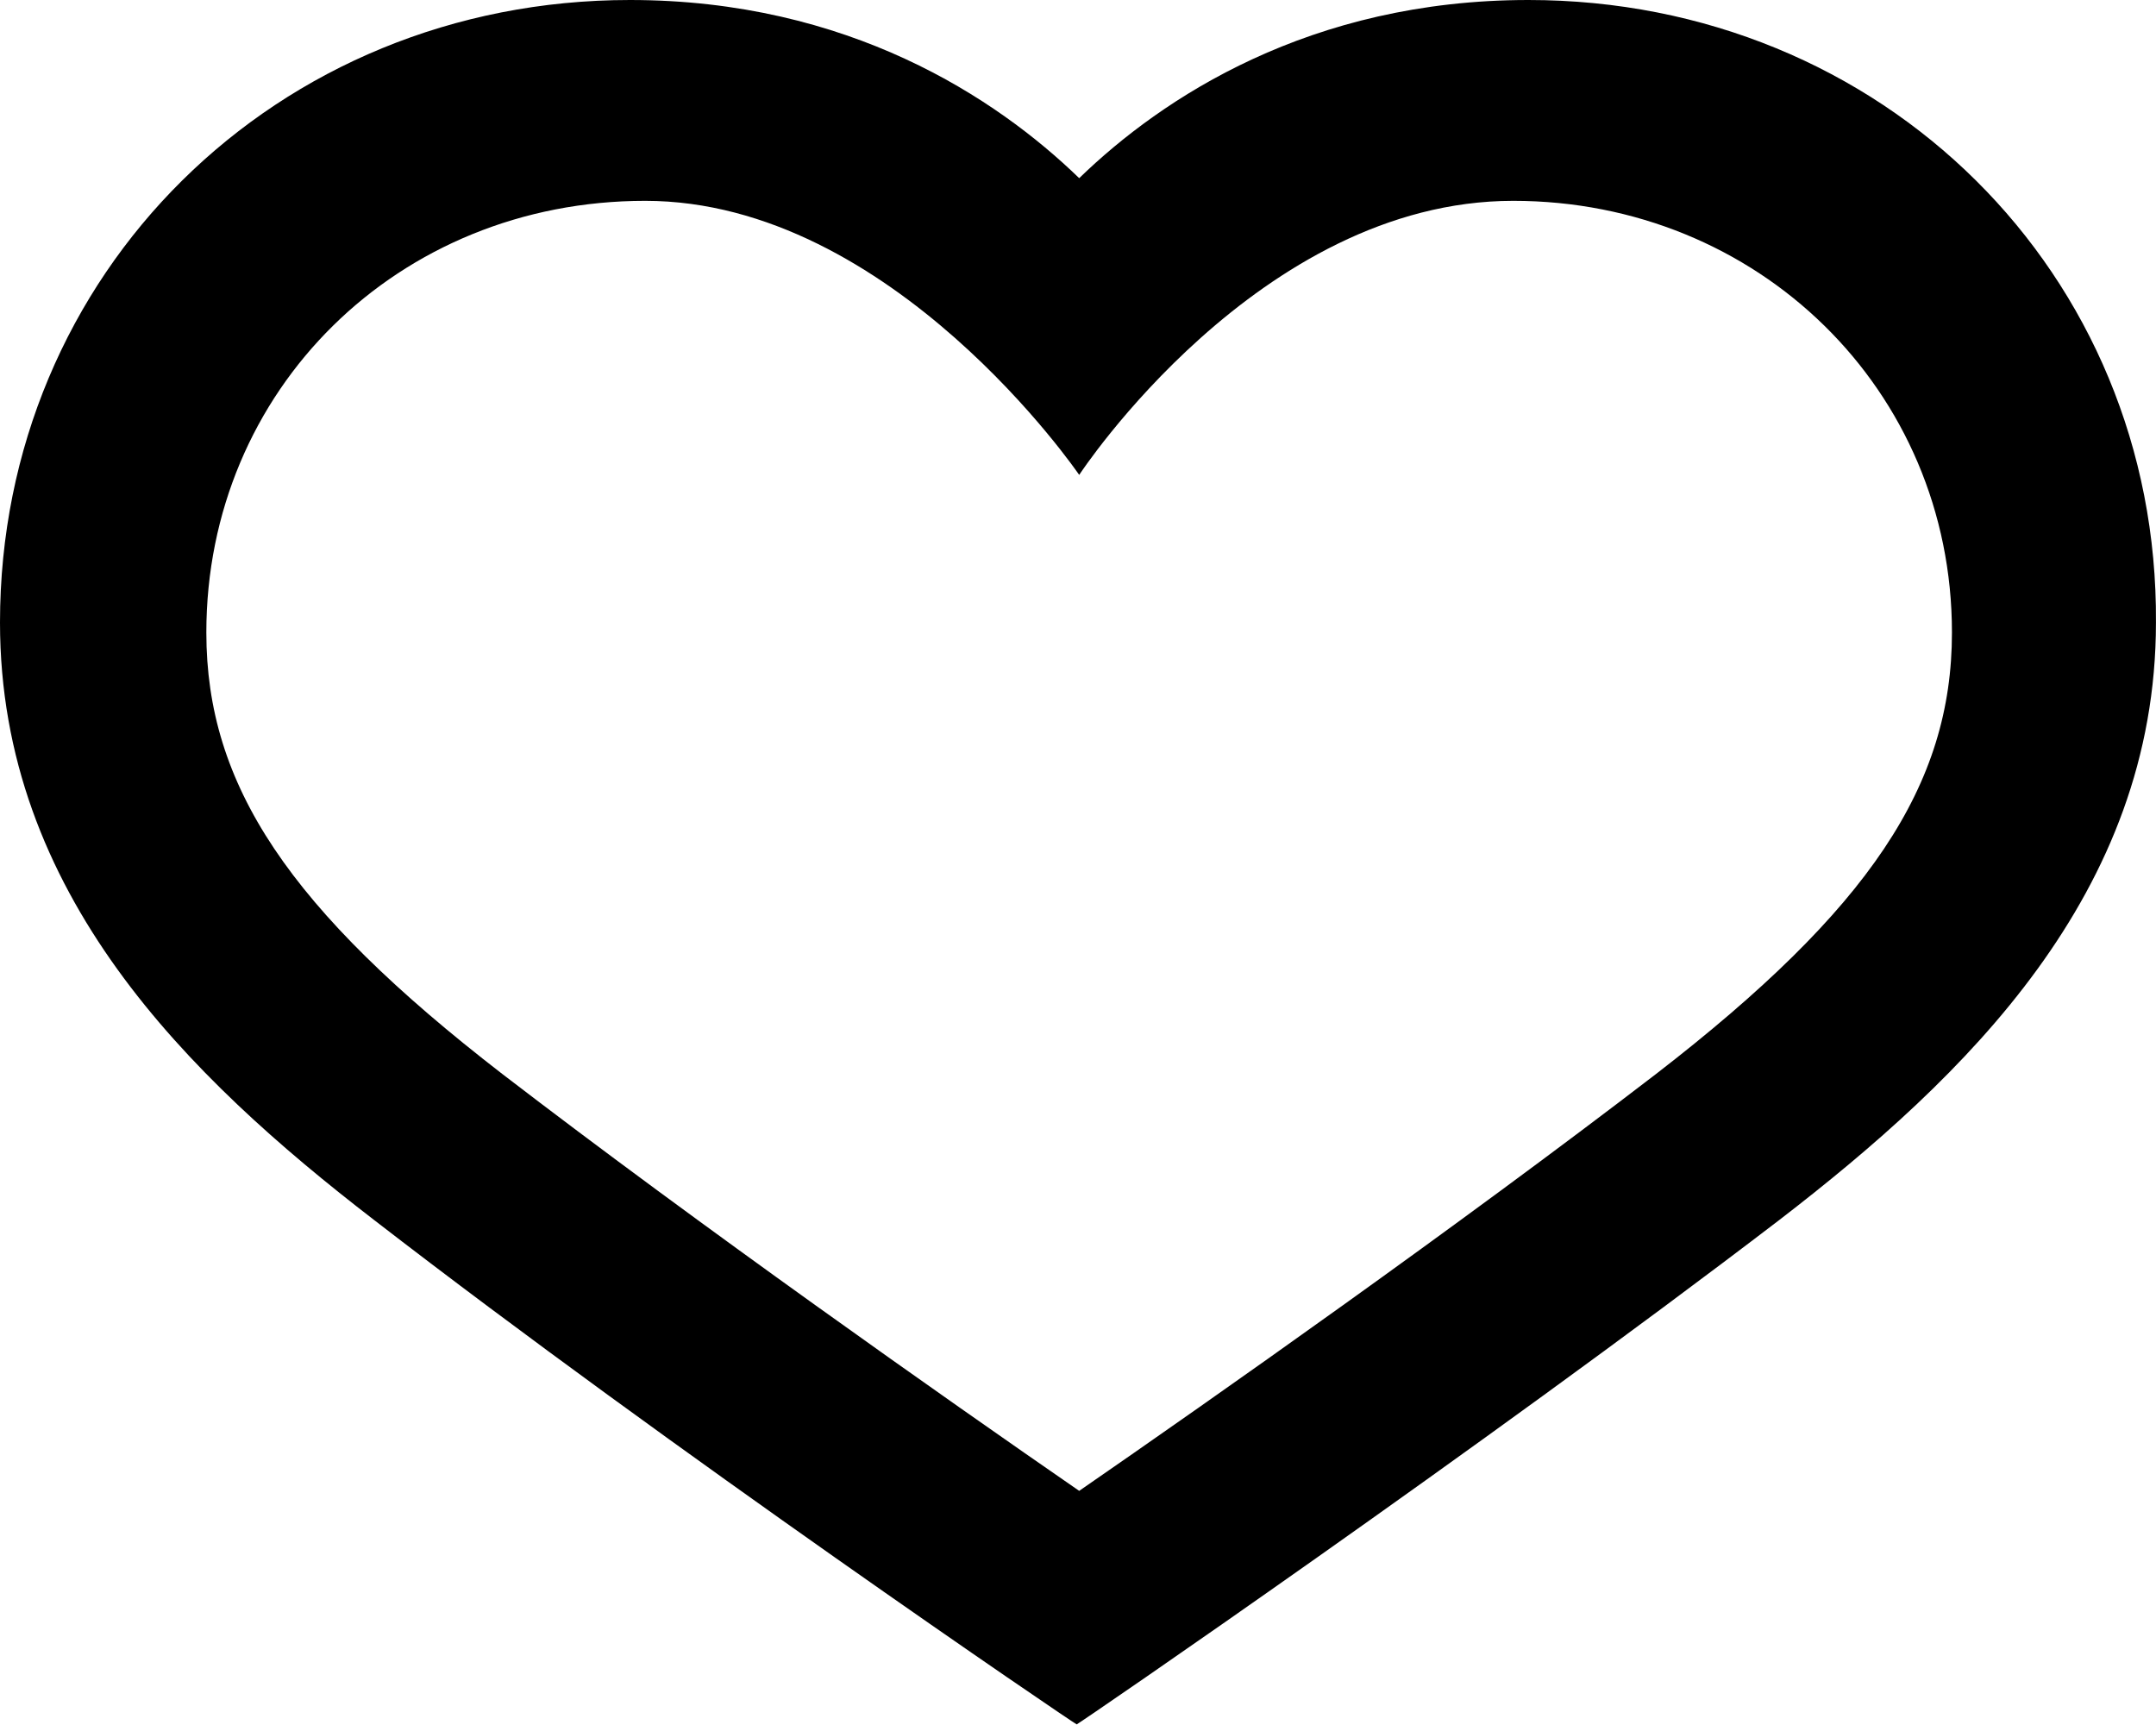
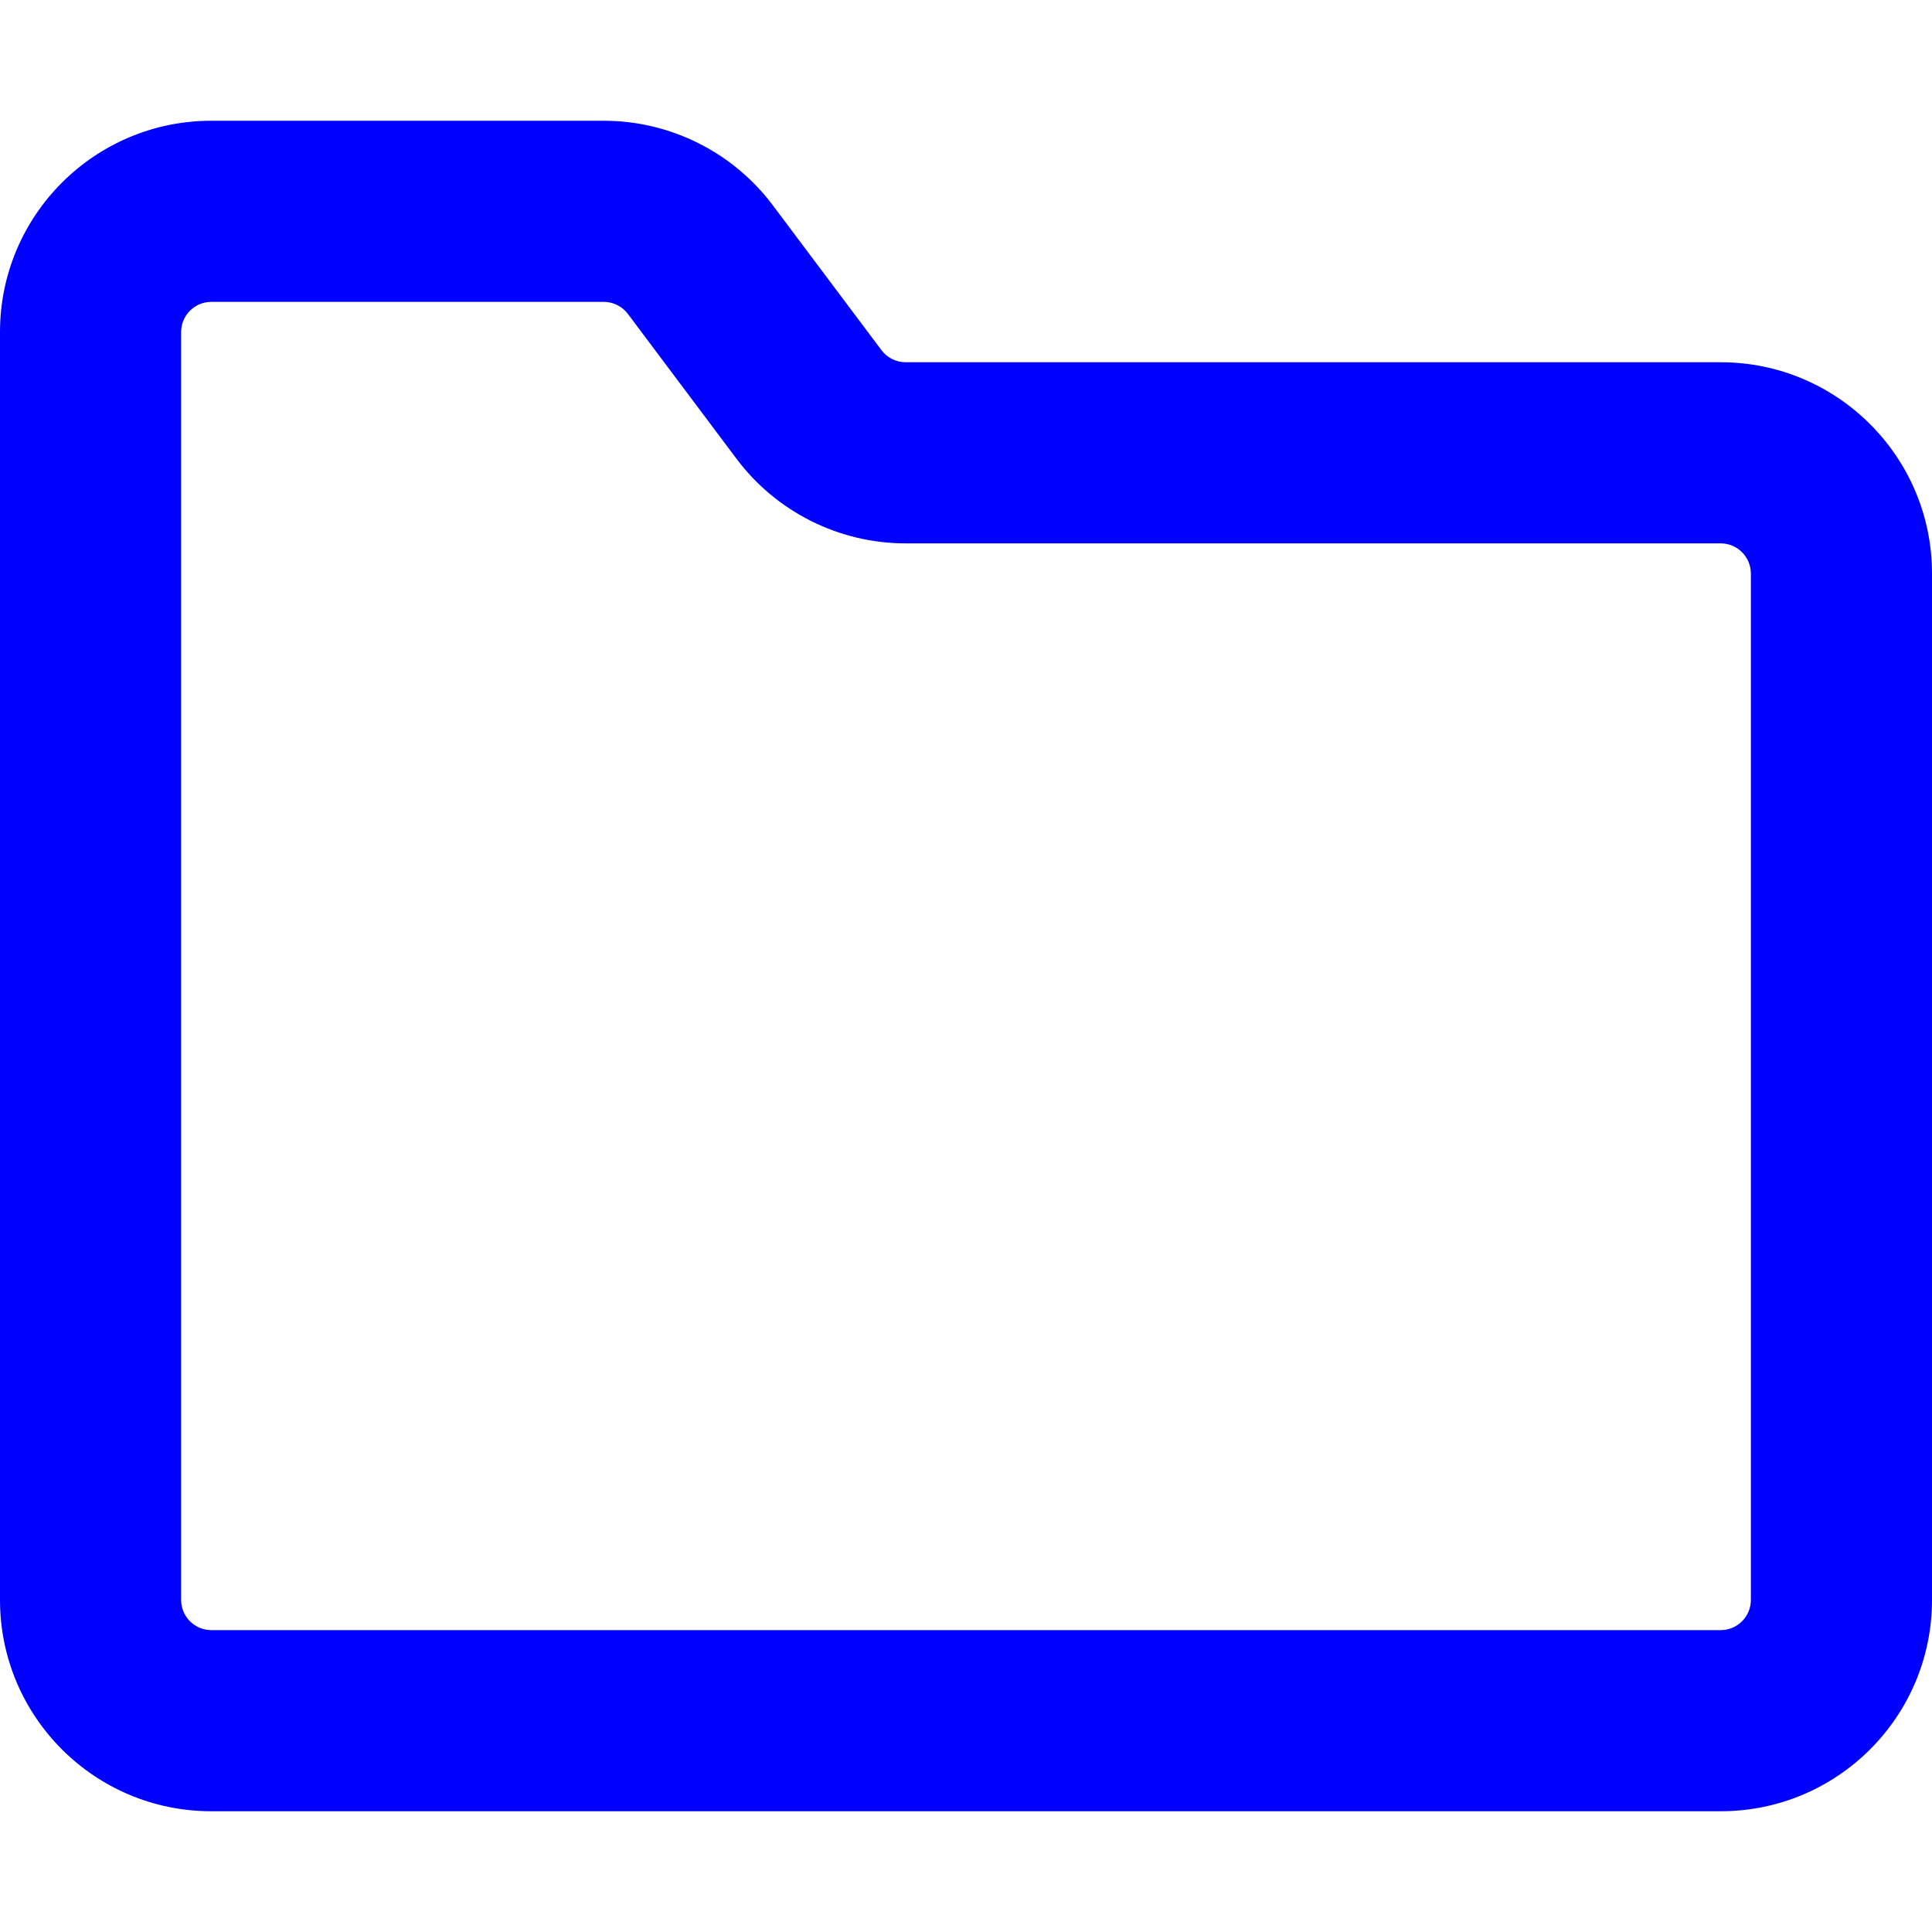
- <svg xmlns="http://www.w3.org/2000/svg" version="1.1" id="Layer_1" x="0px" y="0px" width="86.546px" height="69.212px" viewBox="-0.257 0 86.546 69.212" enable-background="new -0.257 0 86.546 69.212" xml:space="preserve">
-   <path fill="#000000" d="M44.96,17.405" />
-   <g>
-     <path fill="#000000" d="M61.098,0c-8.768,0-14.711,3.928-18.034,7.151C39.738,3.928,33.795,0,25.03,0   C10.824,0-0.257,10.981-0.257,24.985c0,10.881,7.554,18.234,15.01,23.977c11.99,9.27,28.009,20.152,28.21,20.25l0,0l0,0   c0.201-0.098,16.221-11.08,28.211-20.25c7.459-5.742,15.113-13.096,15.113-23.977C86.385,10.981,75.307,0,61.098,0z M66.227,43.101   c-7.981,6.13-17.809,13.042-23.163,16.738C37.71,56.143,27.881,49.23,19.899,43.101C11.334,36.485,8.026,31.518,8.026,25.387   c0-9.733,7.688-17.326,17.617-17.326c9.926,0,17.421,11,17.421,11s7.203-11,17.422-11c9.828,0,17.612,7.592,17.612,17.326   C78.098,31.518,74.791,36.485,66.227,43.101z" />
-   </g>
+ <svg xmlns="http://www.w3.org/2000/svg" viewBox="0 0 16 16" width="16" height="16">
+   <path d="M0 2.75C0 1.784.784 1 1.75 1H5c.55 0 1.07.26 1.4.7l.9 1.2a.25.25 0 0 0 .2.1h6.75c.966 0 1.75.784 1.75 1.75v8.5A1.75 1.75 0 0 1 14.25 15H1.75A1.75 1.75 0 0 1 0 13.25Zm1.75-.25a.25.25 0 0 0-.25.25v10.5c0 .138.112.25.25.25h12.5a.25.25 0 0 0 .25-.25v-8.5a.25.25 0 0 0-.25-.25H7.5c-.55 0-1.07-.26-1.4-.7l-.9-1.2a.25.25 0 0 0-.2-.1Z" fill="rgb(0, 0, 255)" />
</svg>
